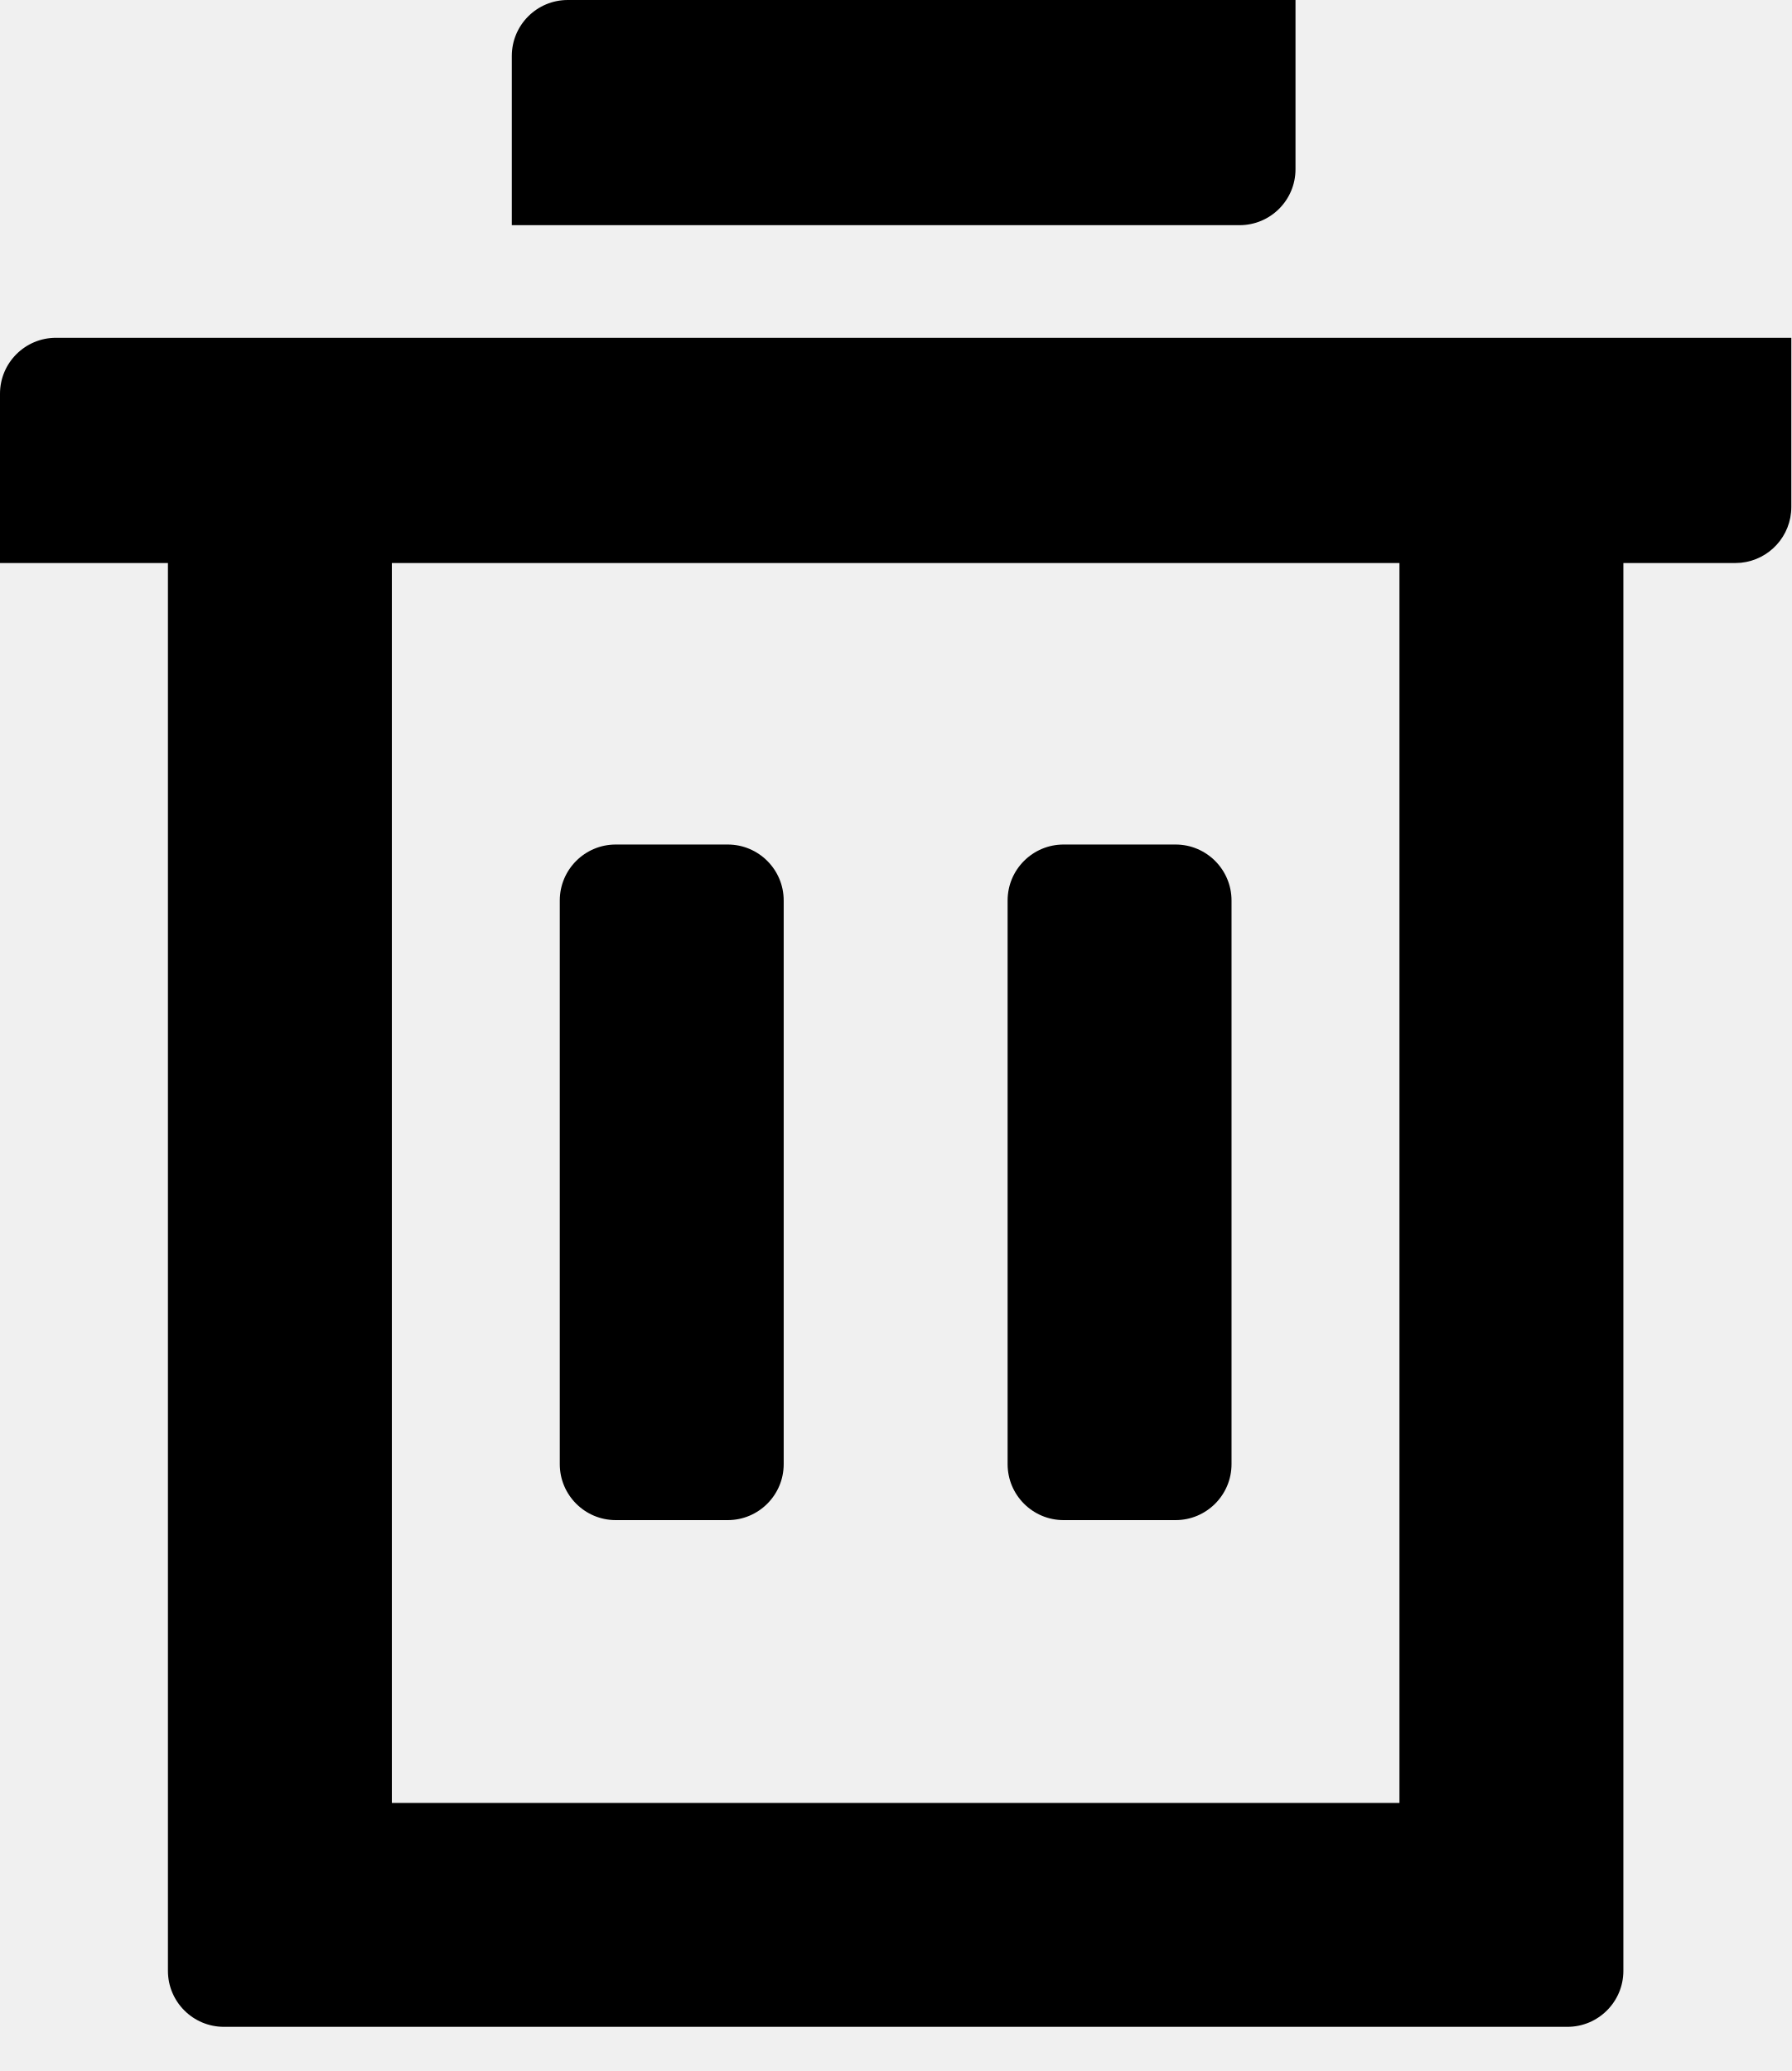
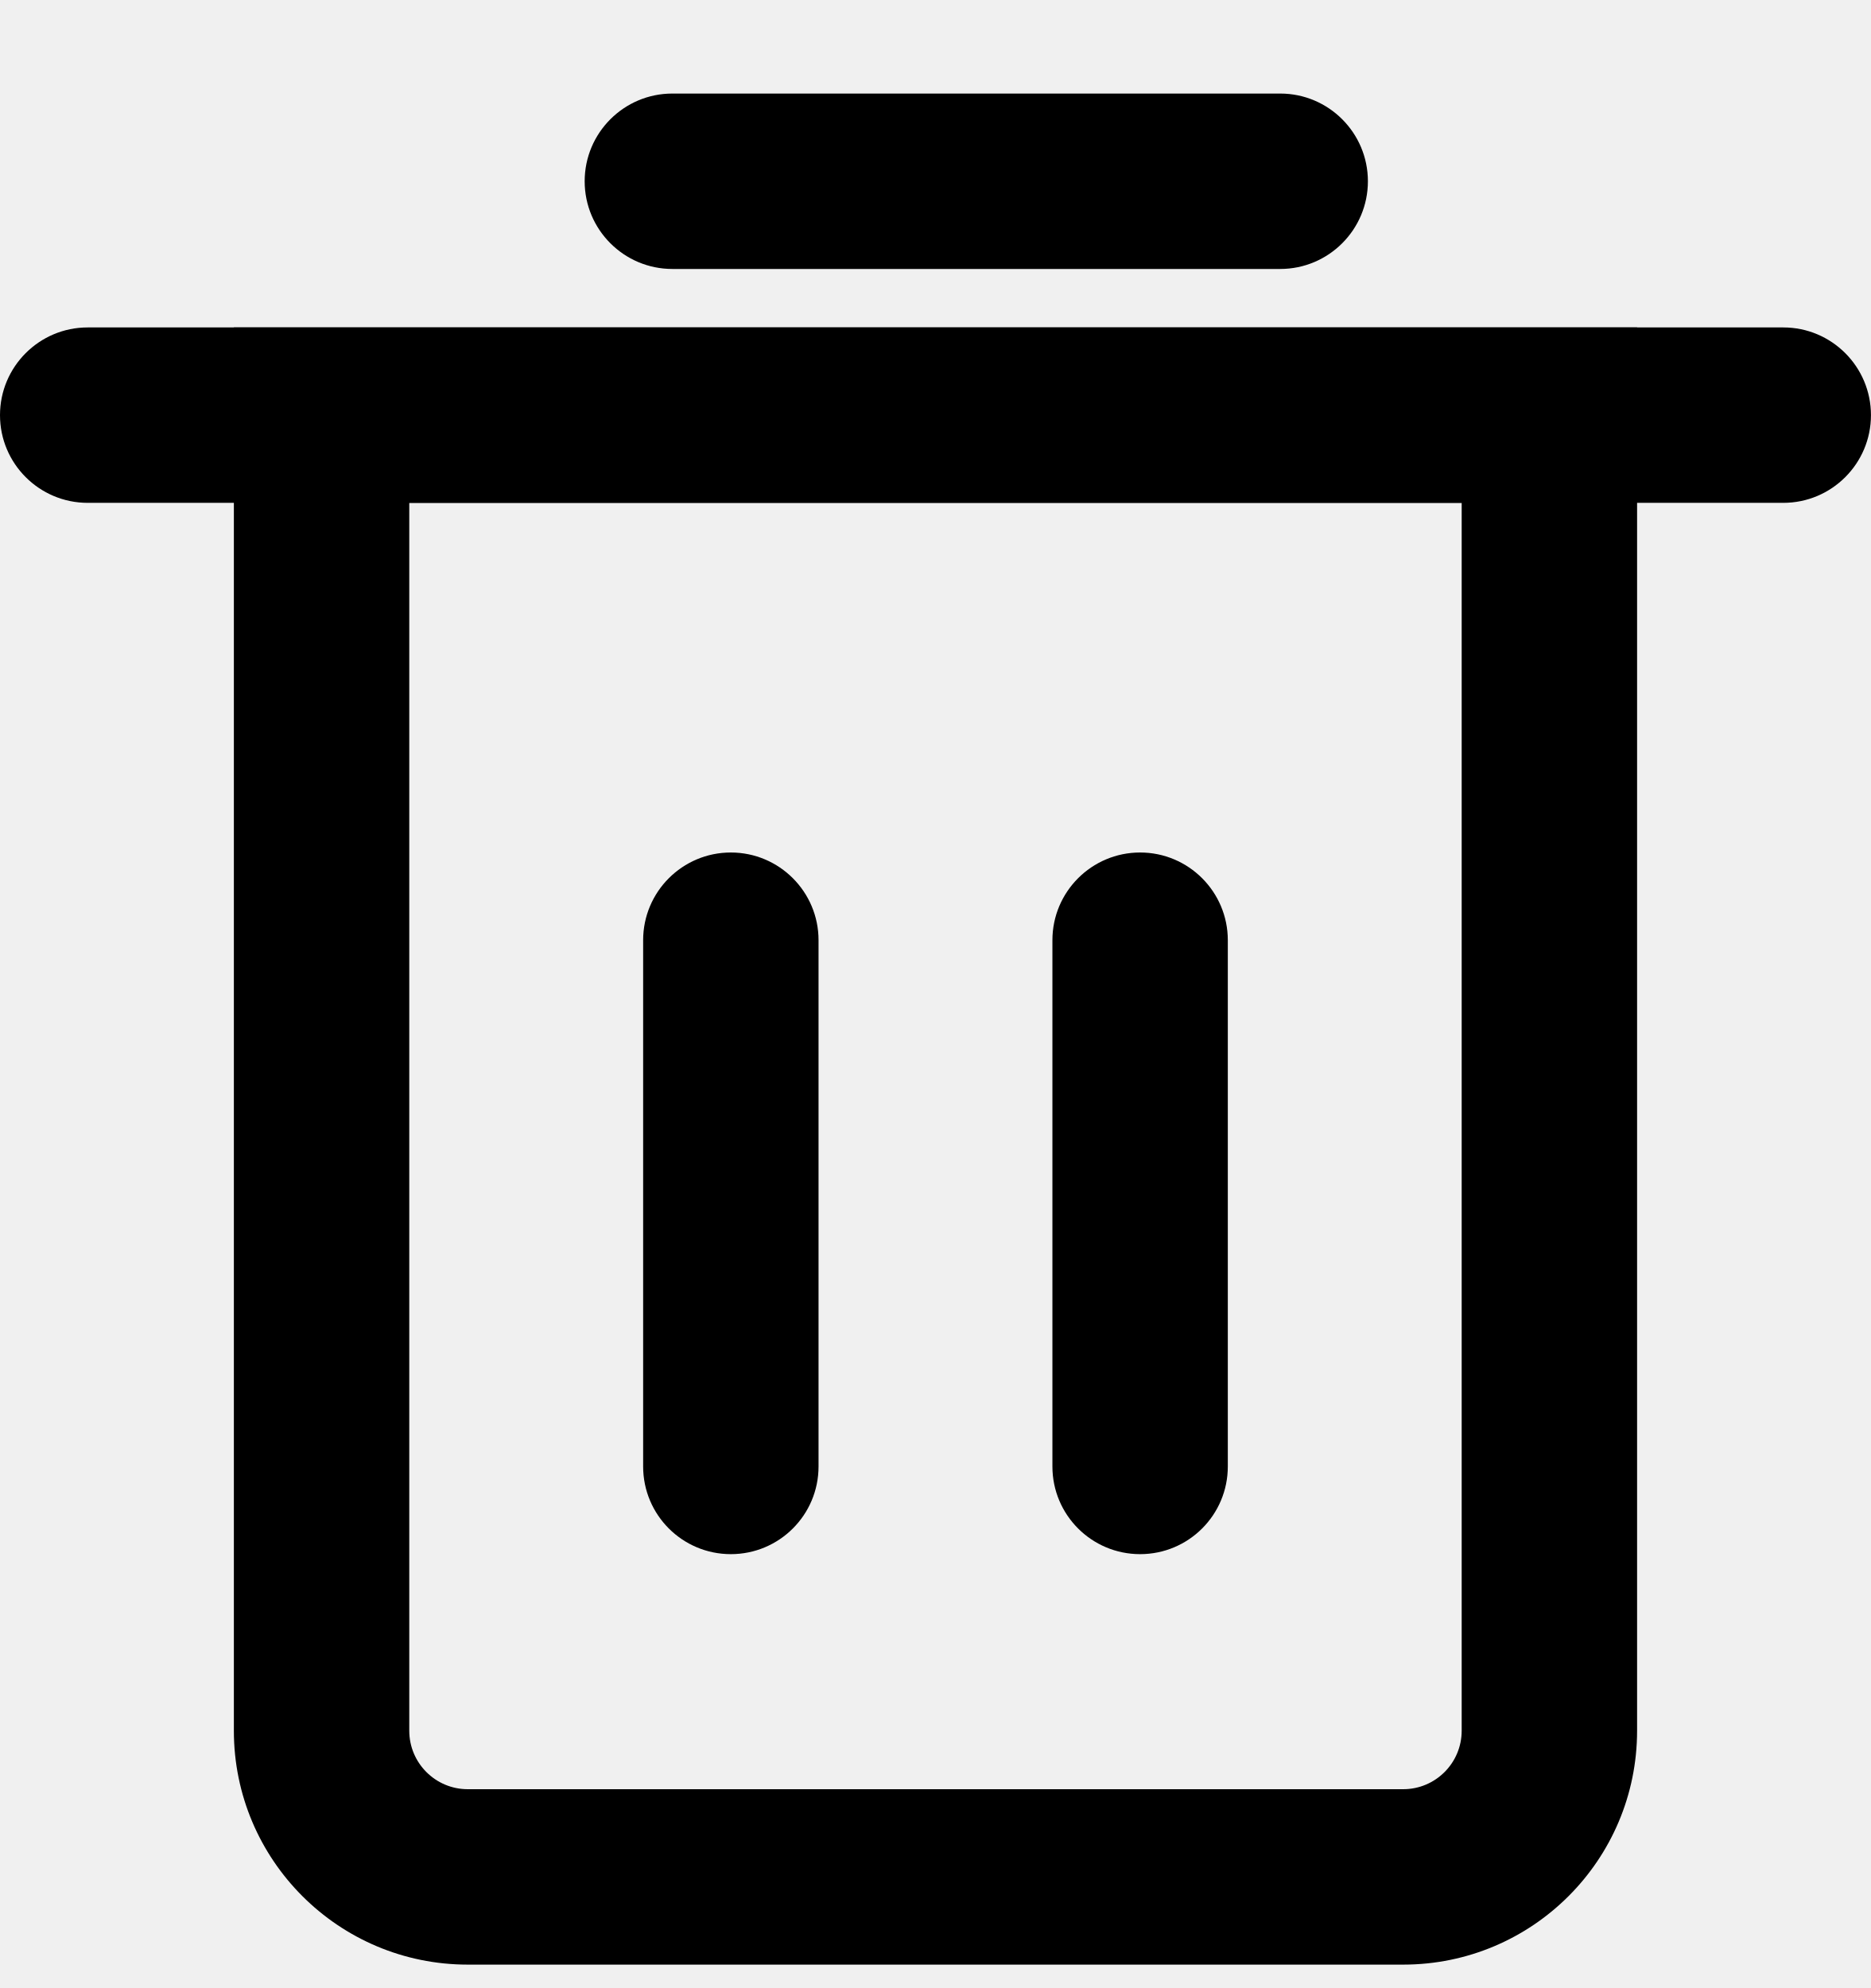
- <svg xmlns="http://www.w3.org/2000/svg" width="32" height="37" viewBox="0 0 32 37" fill="none">
-   <g id="ç¼ç» 22">
-     <g id="ç¼ç» 18">
-       <g id="ç©å½¢">
-         <mask id="path-1-inside-1_3276_7071" fill="white">
-           <path d="M9.143 1C9.143 0.448 9.59 0 10.143 0H23.143V3.023C23.143 3.576 22.695 4.023 22.143 4.023H9.143V1Z" />
-         </mask>
-         <path d="M9.143 1C9.143 0.448 9.59 0 10.143 0H23.143V3.023C23.143 3.576 22.695 4.023 22.143 4.023H9.143V1Z" stroke="black" stroke-opacity="1" stroke-width="4.023" mask="url(#path-1-inside-1_3276_7071)" />
-       </g>
-       <path id="Union" d="M32 9.059C32 9.576 31.607 10.002 31.102 10.054L31 10.059H29V35.211C29 35.763 28.552 36.211 28 36.211H4C3.448 36.211 3 35.763 3 35.211V10.059H0V7.035C2.69928e-07 6.483 0.448 6.035 1 6.035H32V9.059ZM7 10.059V32.211H25V10.059H7Z" fill="black" fill-opacity="1" />
-       <g id="å½¢ç¶ç»å">
-         <mask id="path-3-inside-2_3276_7071" fill="white">
-           <path d="M14 26.158C14 26.71 13.552 27.158 13 27.158H11C10.448 27.158 10 26.71 10 26.158V16.088C10 15.536 10.448 15.088 11 15.088H13C13.552 15.088 14 15.536 14 16.088V26.158ZM22 26.158C22 26.71 21.552 27.158 21 27.158H19C18.448 27.158 18 26.71 18 26.158V16.088C18 15.536 18.448 15.088 19 15.088H21C21.552 15.088 22 15.536 22 16.088V26.158Z" />
-         </mask>
-         <path d="M13 27.158V23.158H11V27.158V31.158H13V27.158ZM10 26.158H14V16.088H10H6V26.158H10ZM11 15.088V19.088H13V15.088V11.088H11V15.088ZM14 16.088H10V26.158H14H18V16.088H14ZM21 27.158V23.158H19V27.158V31.158H21V27.158ZM18 26.158H22V16.088H18H14V26.158H18ZM19 15.088V19.088H21V15.088V11.088H19V15.088ZM22 16.088H18V26.158H22H26V16.088H22ZM21 15.088V19.088C19.343 19.088 18 17.745 18 16.088H22H26C26 13.326 23.761 11.088 21 11.088V15.088ZM18 16.088H22C22 17.745 20.657 19.088 19 19.088V15.088V11.088C16.239 11.088 14 13.326 14 16.088H18ZM19 27.158V23.158C20.657 23.158 22 24.501 22 26.158H18H14C14 28.92 16.239 31.158 19 31.158V27.158ZM21 27.158V31.158C23.761 31.158 26 28.92 26 26.158H22H18C18 24.501 19.343 23.158 21 23.158V27.158ZM13 15.088V19.088C11.343 19.088 10 17.745 10 16.088H14H18C18 13.326 15.761 11.088 13 11.088V15.088ZM10 16.088H14C14 17.745 12.657 19.088 11 19.088V15.088V11.088C8.239 11.088 6 13.326 6 16.088H10ZM11 27.158V23.158C12.657 23.158 14 24.501 14 26.158H10H6C6 28.92 8.239 31.158 11 31.158V27.158ZM13 27.158V31.158C15.761 31.158 18 28.92 18 26.158H14H10C10 24.501 11.343 23.158 13 23.158V27.158Z" fill="black" fill-opacity="1" mask="url(#path-3-inside-2_3276_7071)" />
-       </g>
-     </g>
-   </g>
+ <svg xmlns="http://www.w3.org/2000/svg" width="16" height="17" viewBox="0 0 16 17" fill="none">
+   <path fill-rule="evenodd" clip-rule="evenodd" d="M2 2.8H14V14.8C14 15.905 13.104 16.8 12 16.8H4C2.896 16.8 2 15.905 2 14.8V2.8ZM3.5 4.3V14.8C3.5 15.076 3.724 15.3 4 15.3H12C12.276 15.3 12.5 15.076 12.5 14.8V4.3H3.5Z" fill="black" />
+   <path d="M5.75 0.8H10.948C11.362 0.8 11.698 1.136 11.698 1.55C11.698 1.964 11.362 2.3 10.948 2.3H5.75C5.336 2.3 5 1.964 5 1.55C5 1.136 5.336 0.8 5.75 0.8Z" fill="black" />
+   <path d="M0.75 2.8H15.25C15.664 2.8 16 3.136 16 3.55C16 3.964 15.664 4.3 15.25 4.3H0.75C0.336 4.3 0 3.964 0 3.55C0 3.136 0.336 2.8 0.75 2.8Z" fill="black" />
+   <path d="M6.25 7.29C6.664 7.29 7 7.626 7 8.04V12.54C7 12.955 6.664 13.29 6.25 13.29C5.836 13.29 5.5 12.955 5.5 12.54V8.04C5.5 7.626 5.836 7.29 6.25 7.29ZM9.75 7.29C10.164 7.29 10.5 7.626 10.5 8.04V12.54C10.5 12.955 10.164 13.29 9.75 13.29C9.336 13.29 9 12.955 9 12.54V8.04C9 7.626 9.336 7.29 9.75 7.29Z" fill="black" />
</svg>
